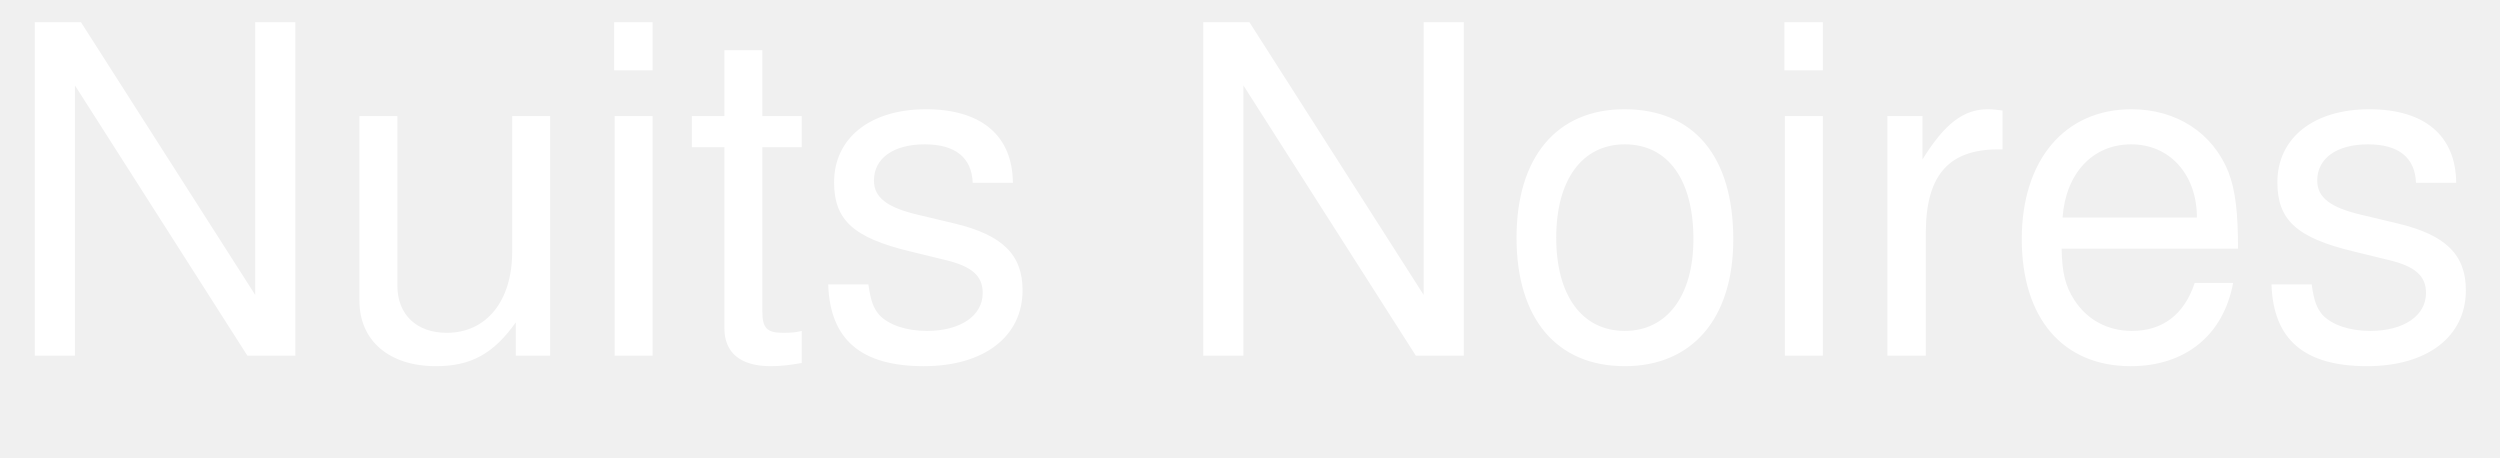
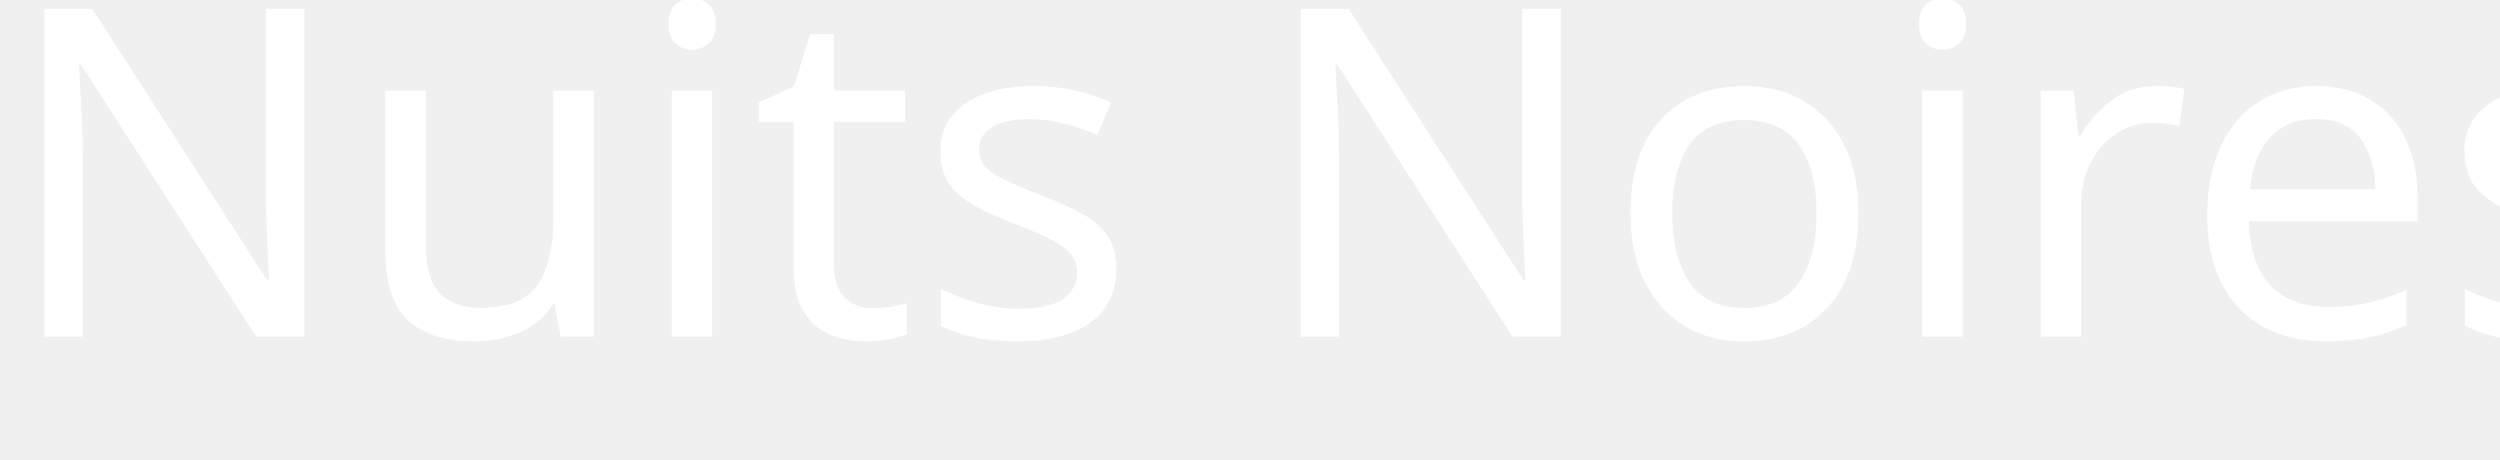
- <svg xmlns="http://www.w3.org/2000/svg" width="246" height="45" viewBox="0 0 246 45">
-   <text id="Nuits_Noires" data-name="Nuits Noires" transform="translate(0 35)" fill="#fff" font-size="45" font-family="Helvetica">
+ <svg xmlns="http://www.w3.org/2000/svg" width="245" height="45" viewBox="0 0 245 45">
+   <text transform="translate(0 33)" fill="#fff" font-size="45" font-family="ButlerStencil, Butler Stencil">
    <tspan x="0" y="0">Nuits Noires</tspan>
  </text>
</svg>
